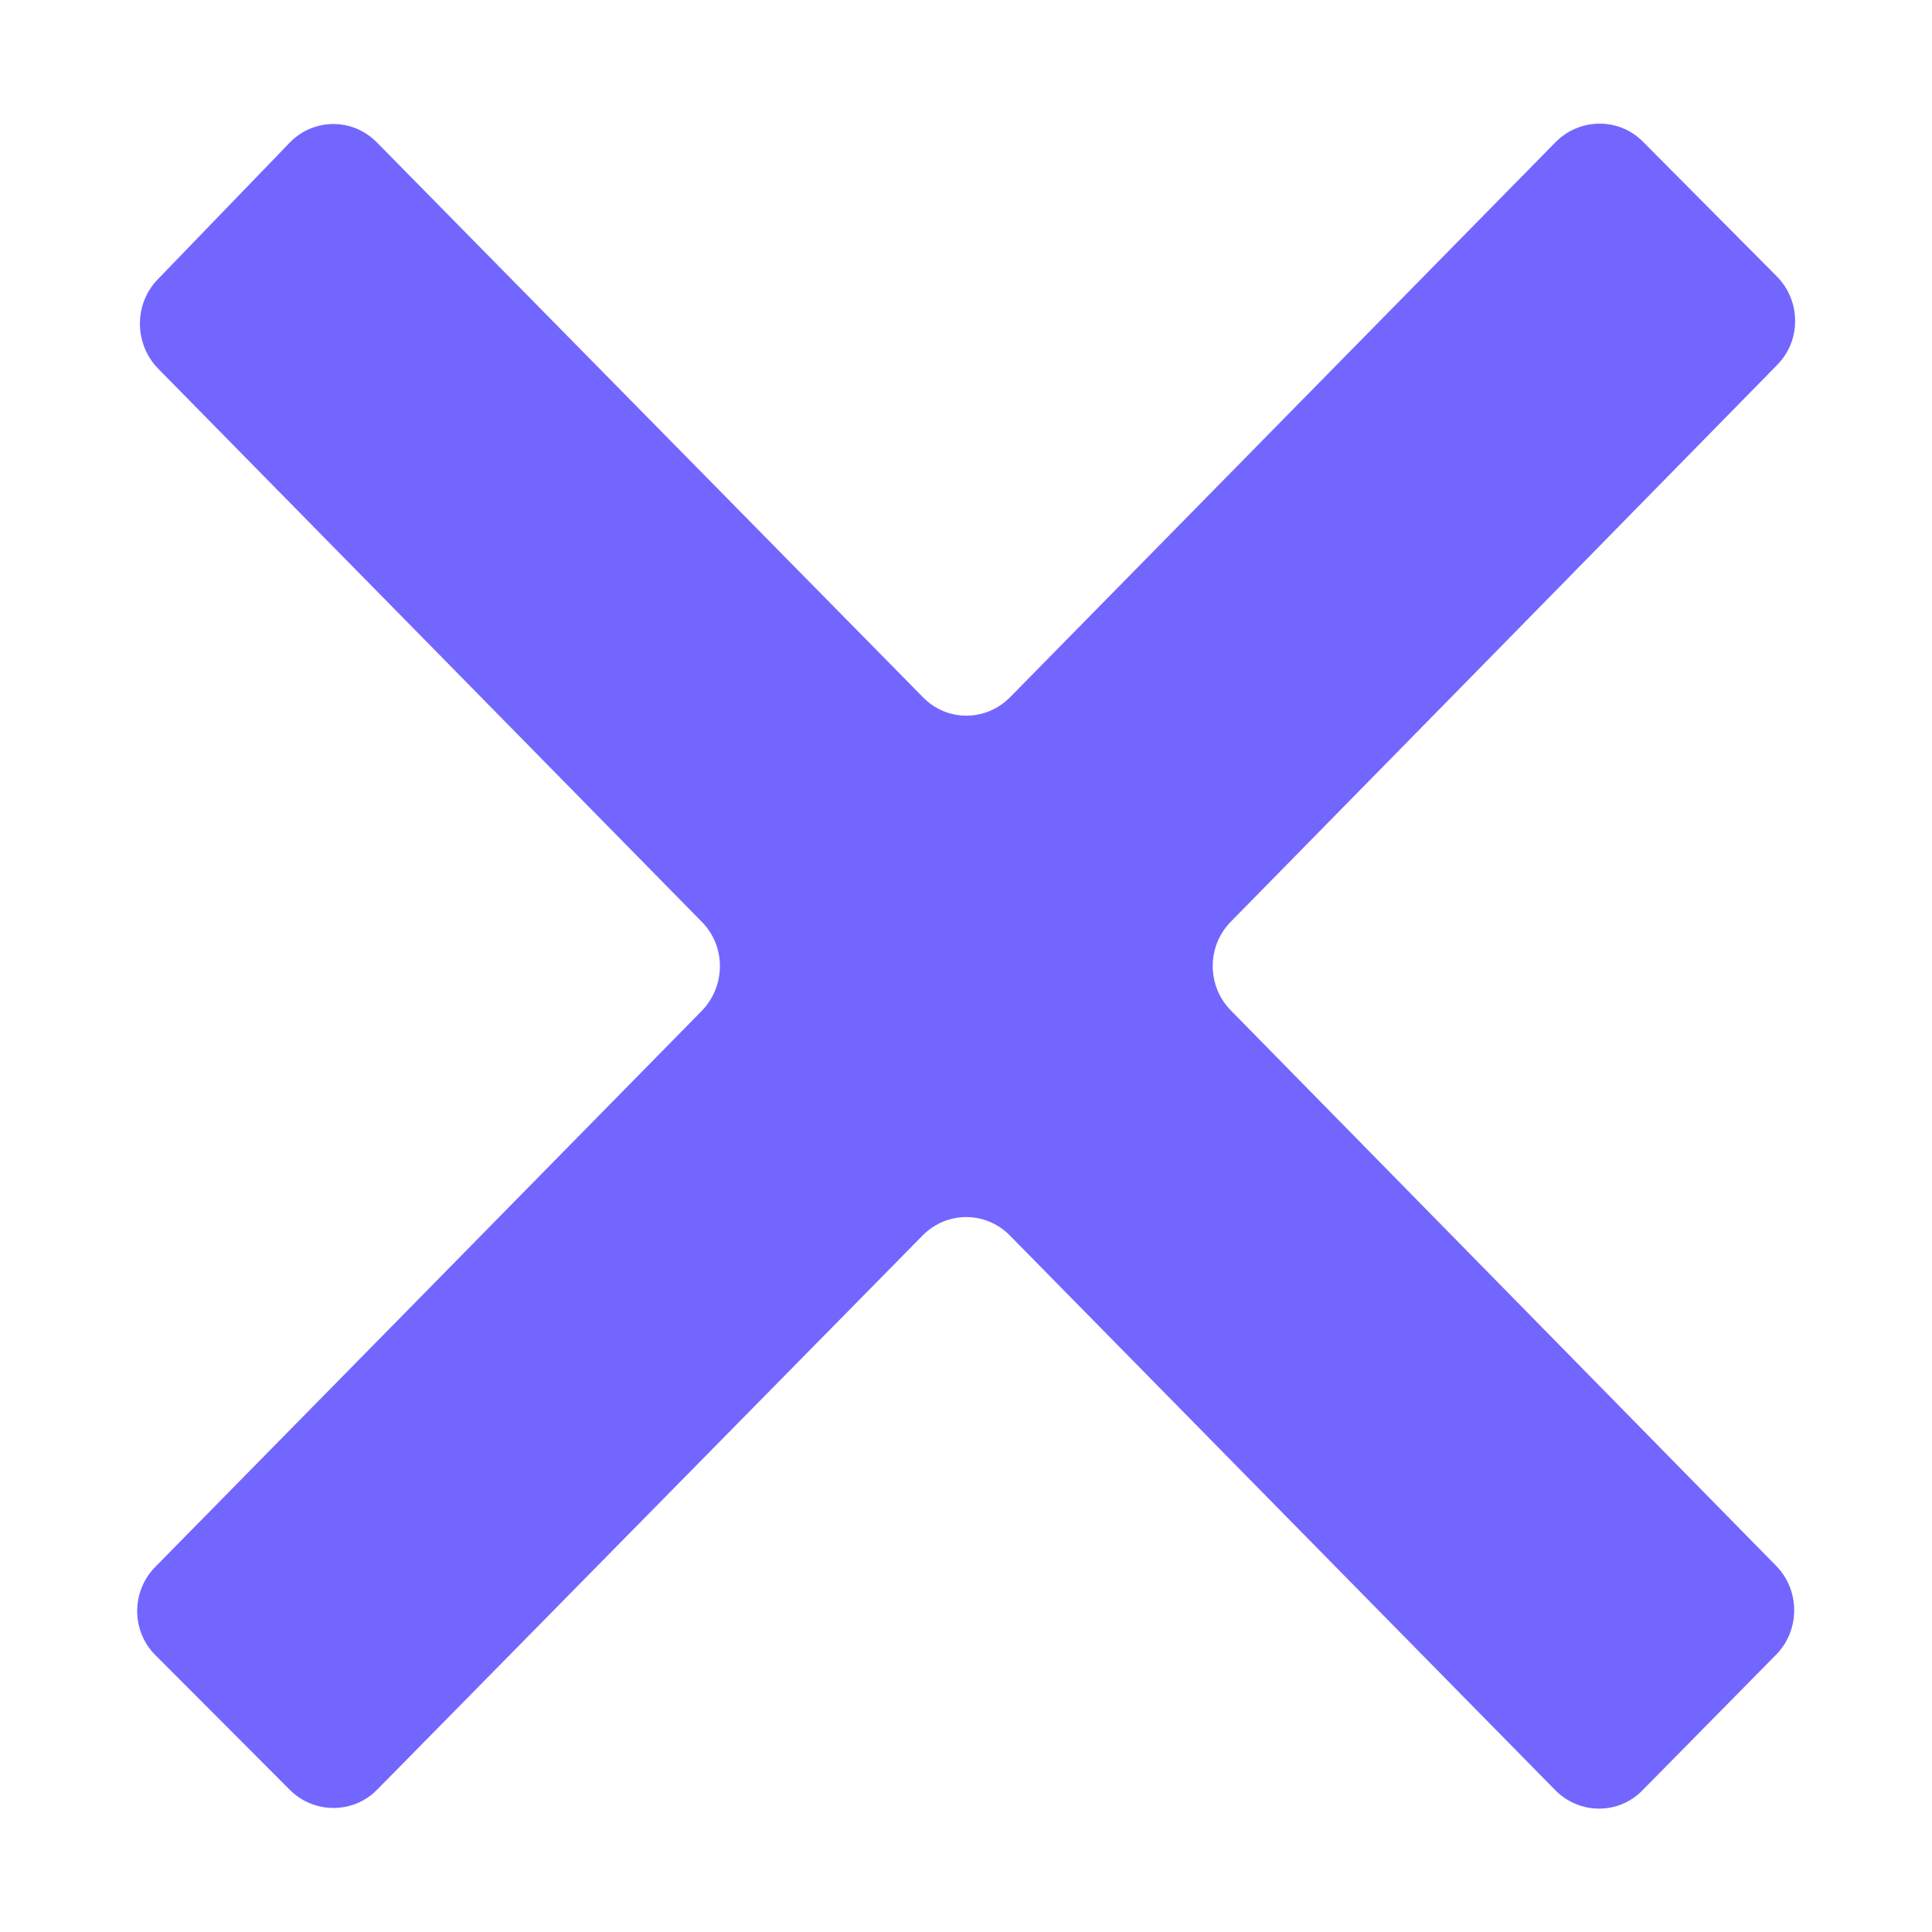
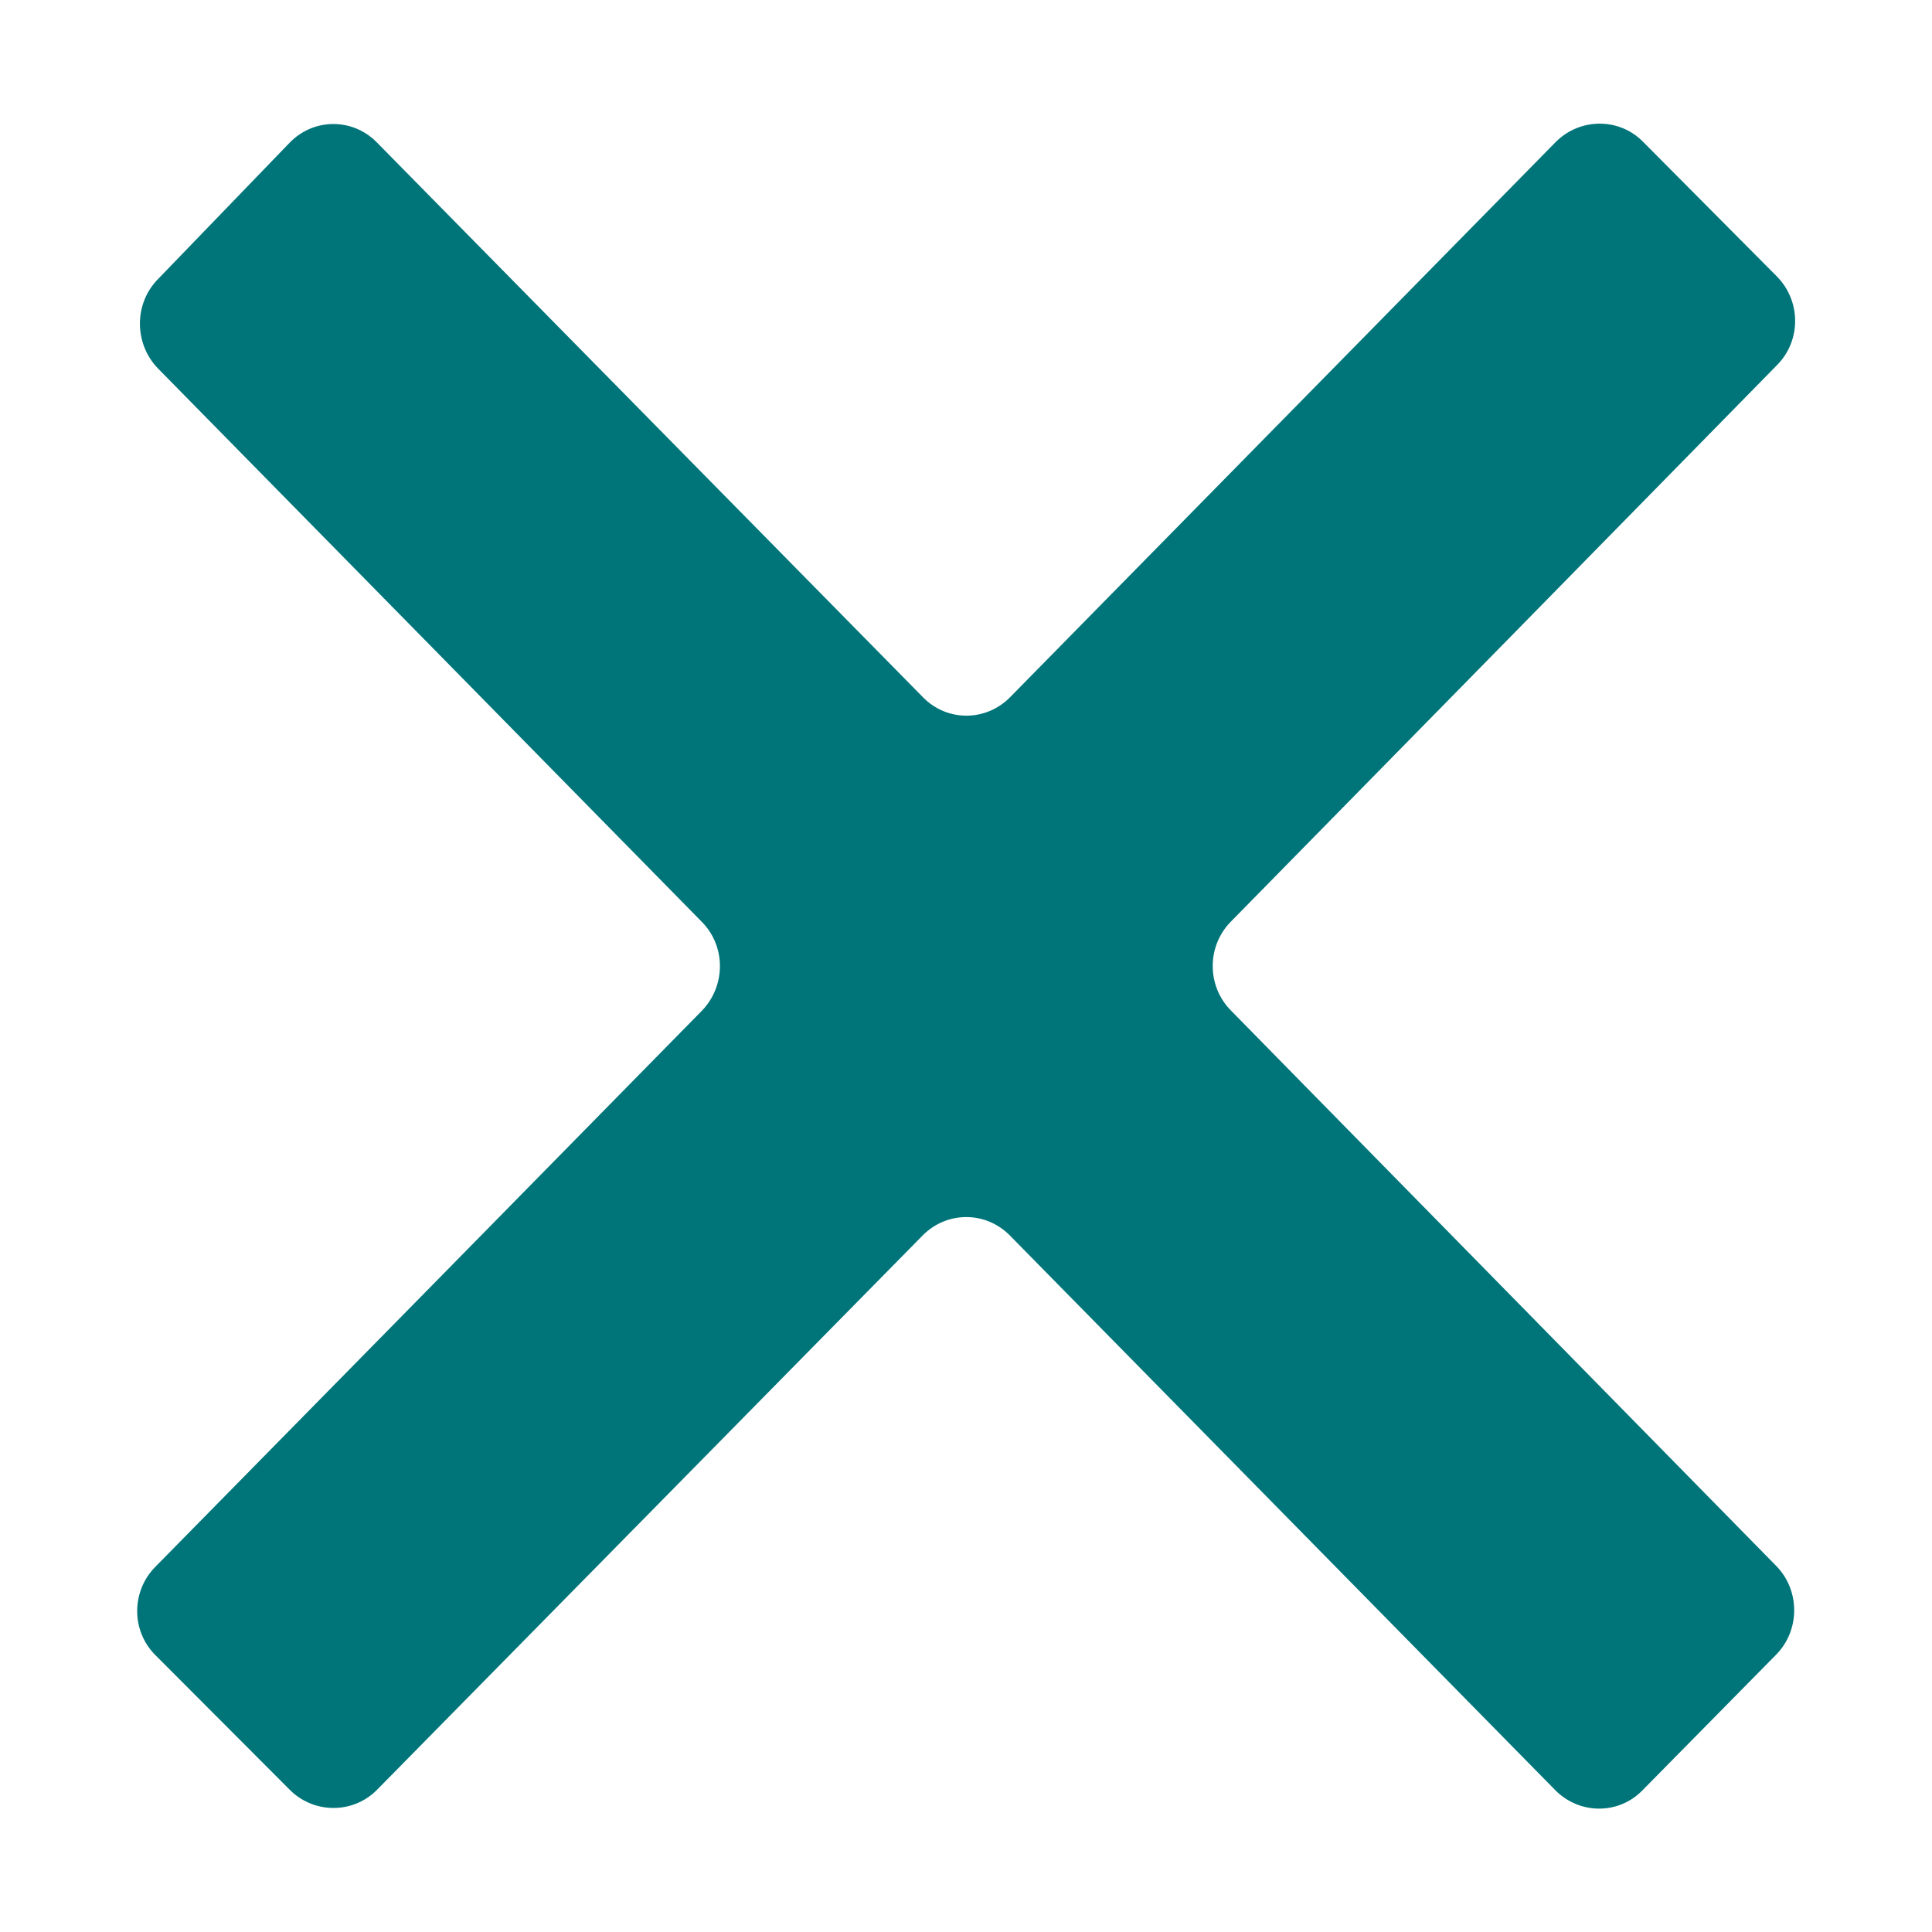
<svg xmlns="http://www.w3.org/2000/svg" version="1.2" baseProfile="tiny-ps" viewBox="0 0 1000 1000" width="45" height="45">
-   <path id="Layer" fill="#7366ff" class="s0" d="m850.21 73.16l69.5 69.93c12.5 12.65 12.65 33.15 0.15 45.8c-93.63 95.52-187.99 191.62-282.78 288.16c-12.5 12.65-12.5 33.29 0 45.94c95.52 97.26 189.59 193.08 282.34 287.58c12.36 12.65 12.36 33.29-0.15 45.94c-23.12 23.41-45.94 46.67-69.2 70.22c-12.36 12.65-32.57 12.5-45.07-0.15c-94.5-96.1-188.28-191.48-282.34-287.14c-12.5-12.65-32.57-12.65-45.07 0l-282.34 286.85c-12.36 12.65-32.71 12.65-45.22 0.15l-69.5-69.64c-12.65-12.5-12.65-33-0.29-45.65c93.78-95.37 188.28-191.48 283.07-288.01c12.36-12.79 12.5-33.29 0-45.94c-95.52-97.26-189.73-193.08-281.47-286.41c-12.36-12.65-12.65-33.29-0.29-46.09c23.26-23.99 45.65-47.4 68.48-70.95c12.36-12.65 32.42-12.79 44.92-0.15c94.21 95.67 188.28 191.33 282.78 287.29c12.5 12.79 32.57 12.65 45.07 0c94.94-96.54 188.71-192.06 282.34-287.29c12.5-12.65 32.71-12.79 45.07-0.44z" />
+   <path id="Layer" fill="#007579" class="s0" d="m850.21 73.16l69.5 69.93c12.5 12.65 12.65 33.15 0.15 45.8c-93.63 95.52-187.99 191.62-282.78 288.16c-12.5 12.65-12.5 33.29 0 45.94c95.52 97.26 189.59 193.08 282.34 287.58c12.36 12.65 12.36 33.29-0.15 45.94c-23.12 23.41-45.94 46.67-69.2 70.22c-12.36 12.65-32.57 12.5-45.07-0.15c-94.5-96.1-188.28-191.48-282.34-287.14c-12.5-12.65-32.57-12.65-45.07 0l-282.34 286.85c-12.36 12.65-32.71 12.65-45.22 0.15l-69.5-69.64c-12.65-12.5-12.65-33-0.29-45.65c93.78-95.37 188.28-191.48 283.07-288.01c12.36-12.79 12.5-33.29 0-45.94c-95.52-97.26-189.73-193.08-281.47-286.41c-12.36-12.65-12.65-33.29-0.29-46.09c23.26-23.99 45.65-47.4 68.48-70.95c12.36-12.65 32.42-12.79 44.92-0.15c94.21 95.67 188.28 191.33 282.78 287.29c12.5 12.79 32.57 12.65 45.07 0c94.94-96.54 188.71-192.06 282.34-287.29c12.5-12.65 32.71-12.79 45.07-0.44z" />
</svg>
